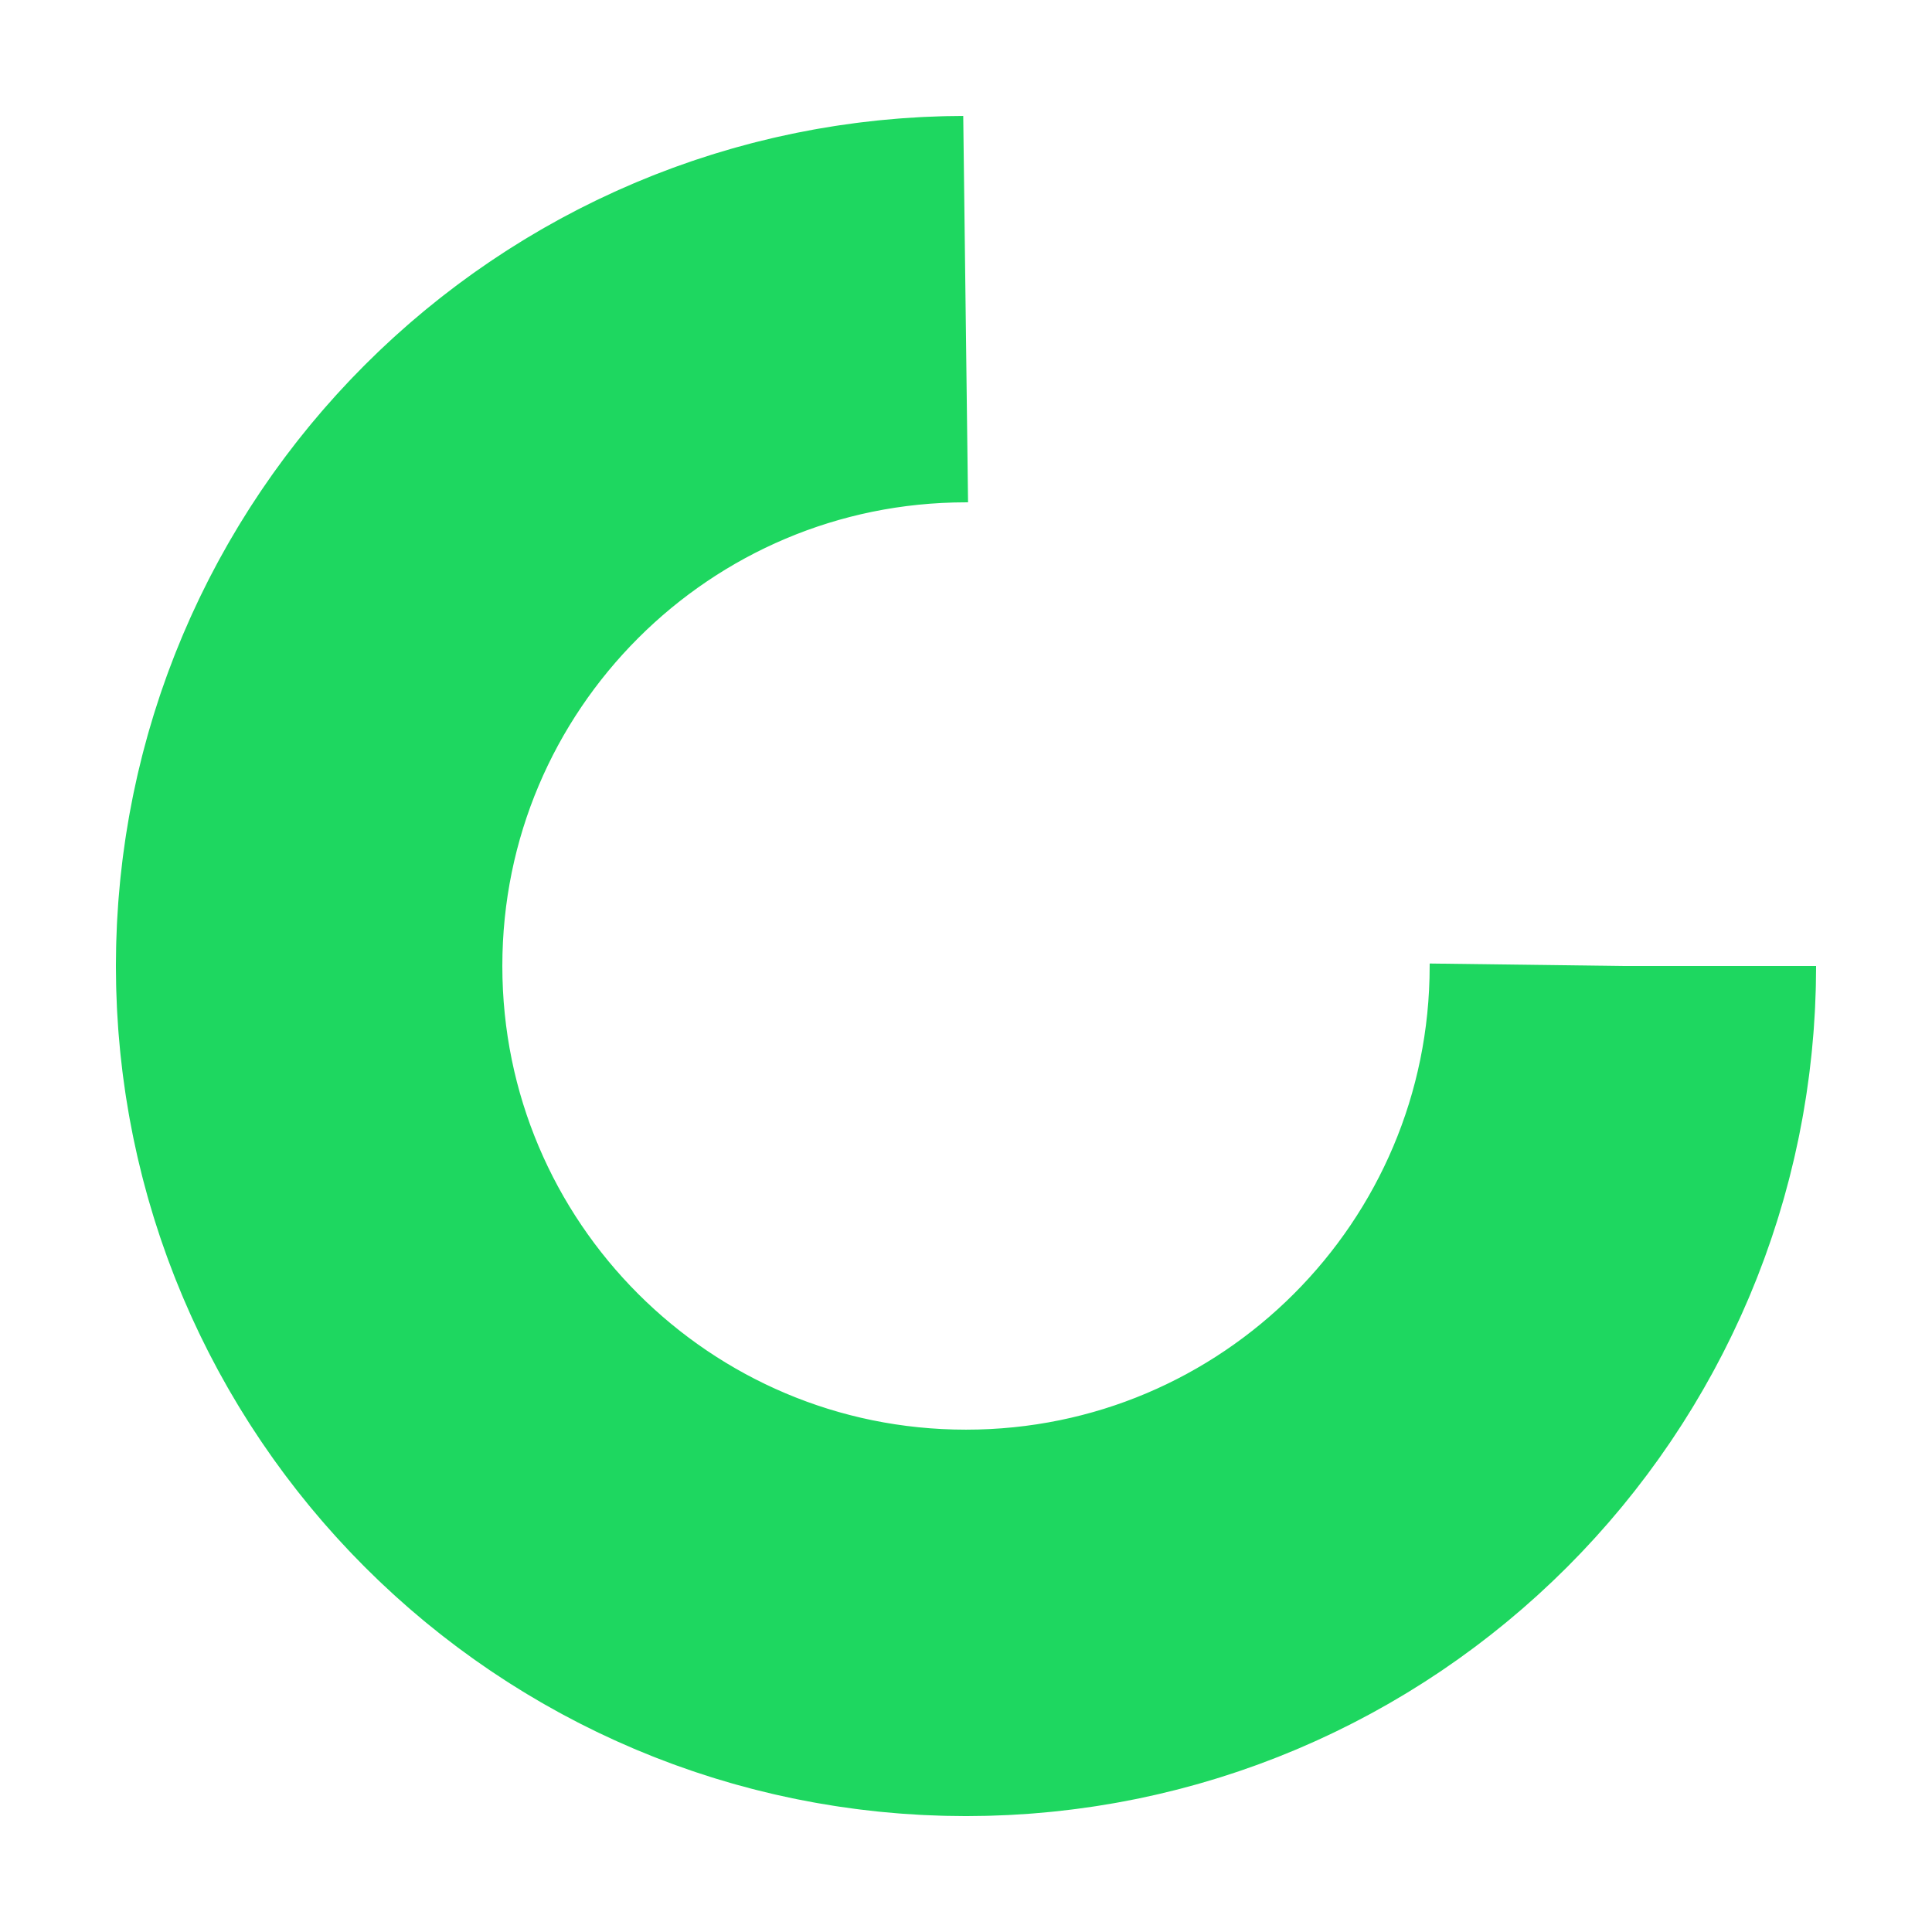
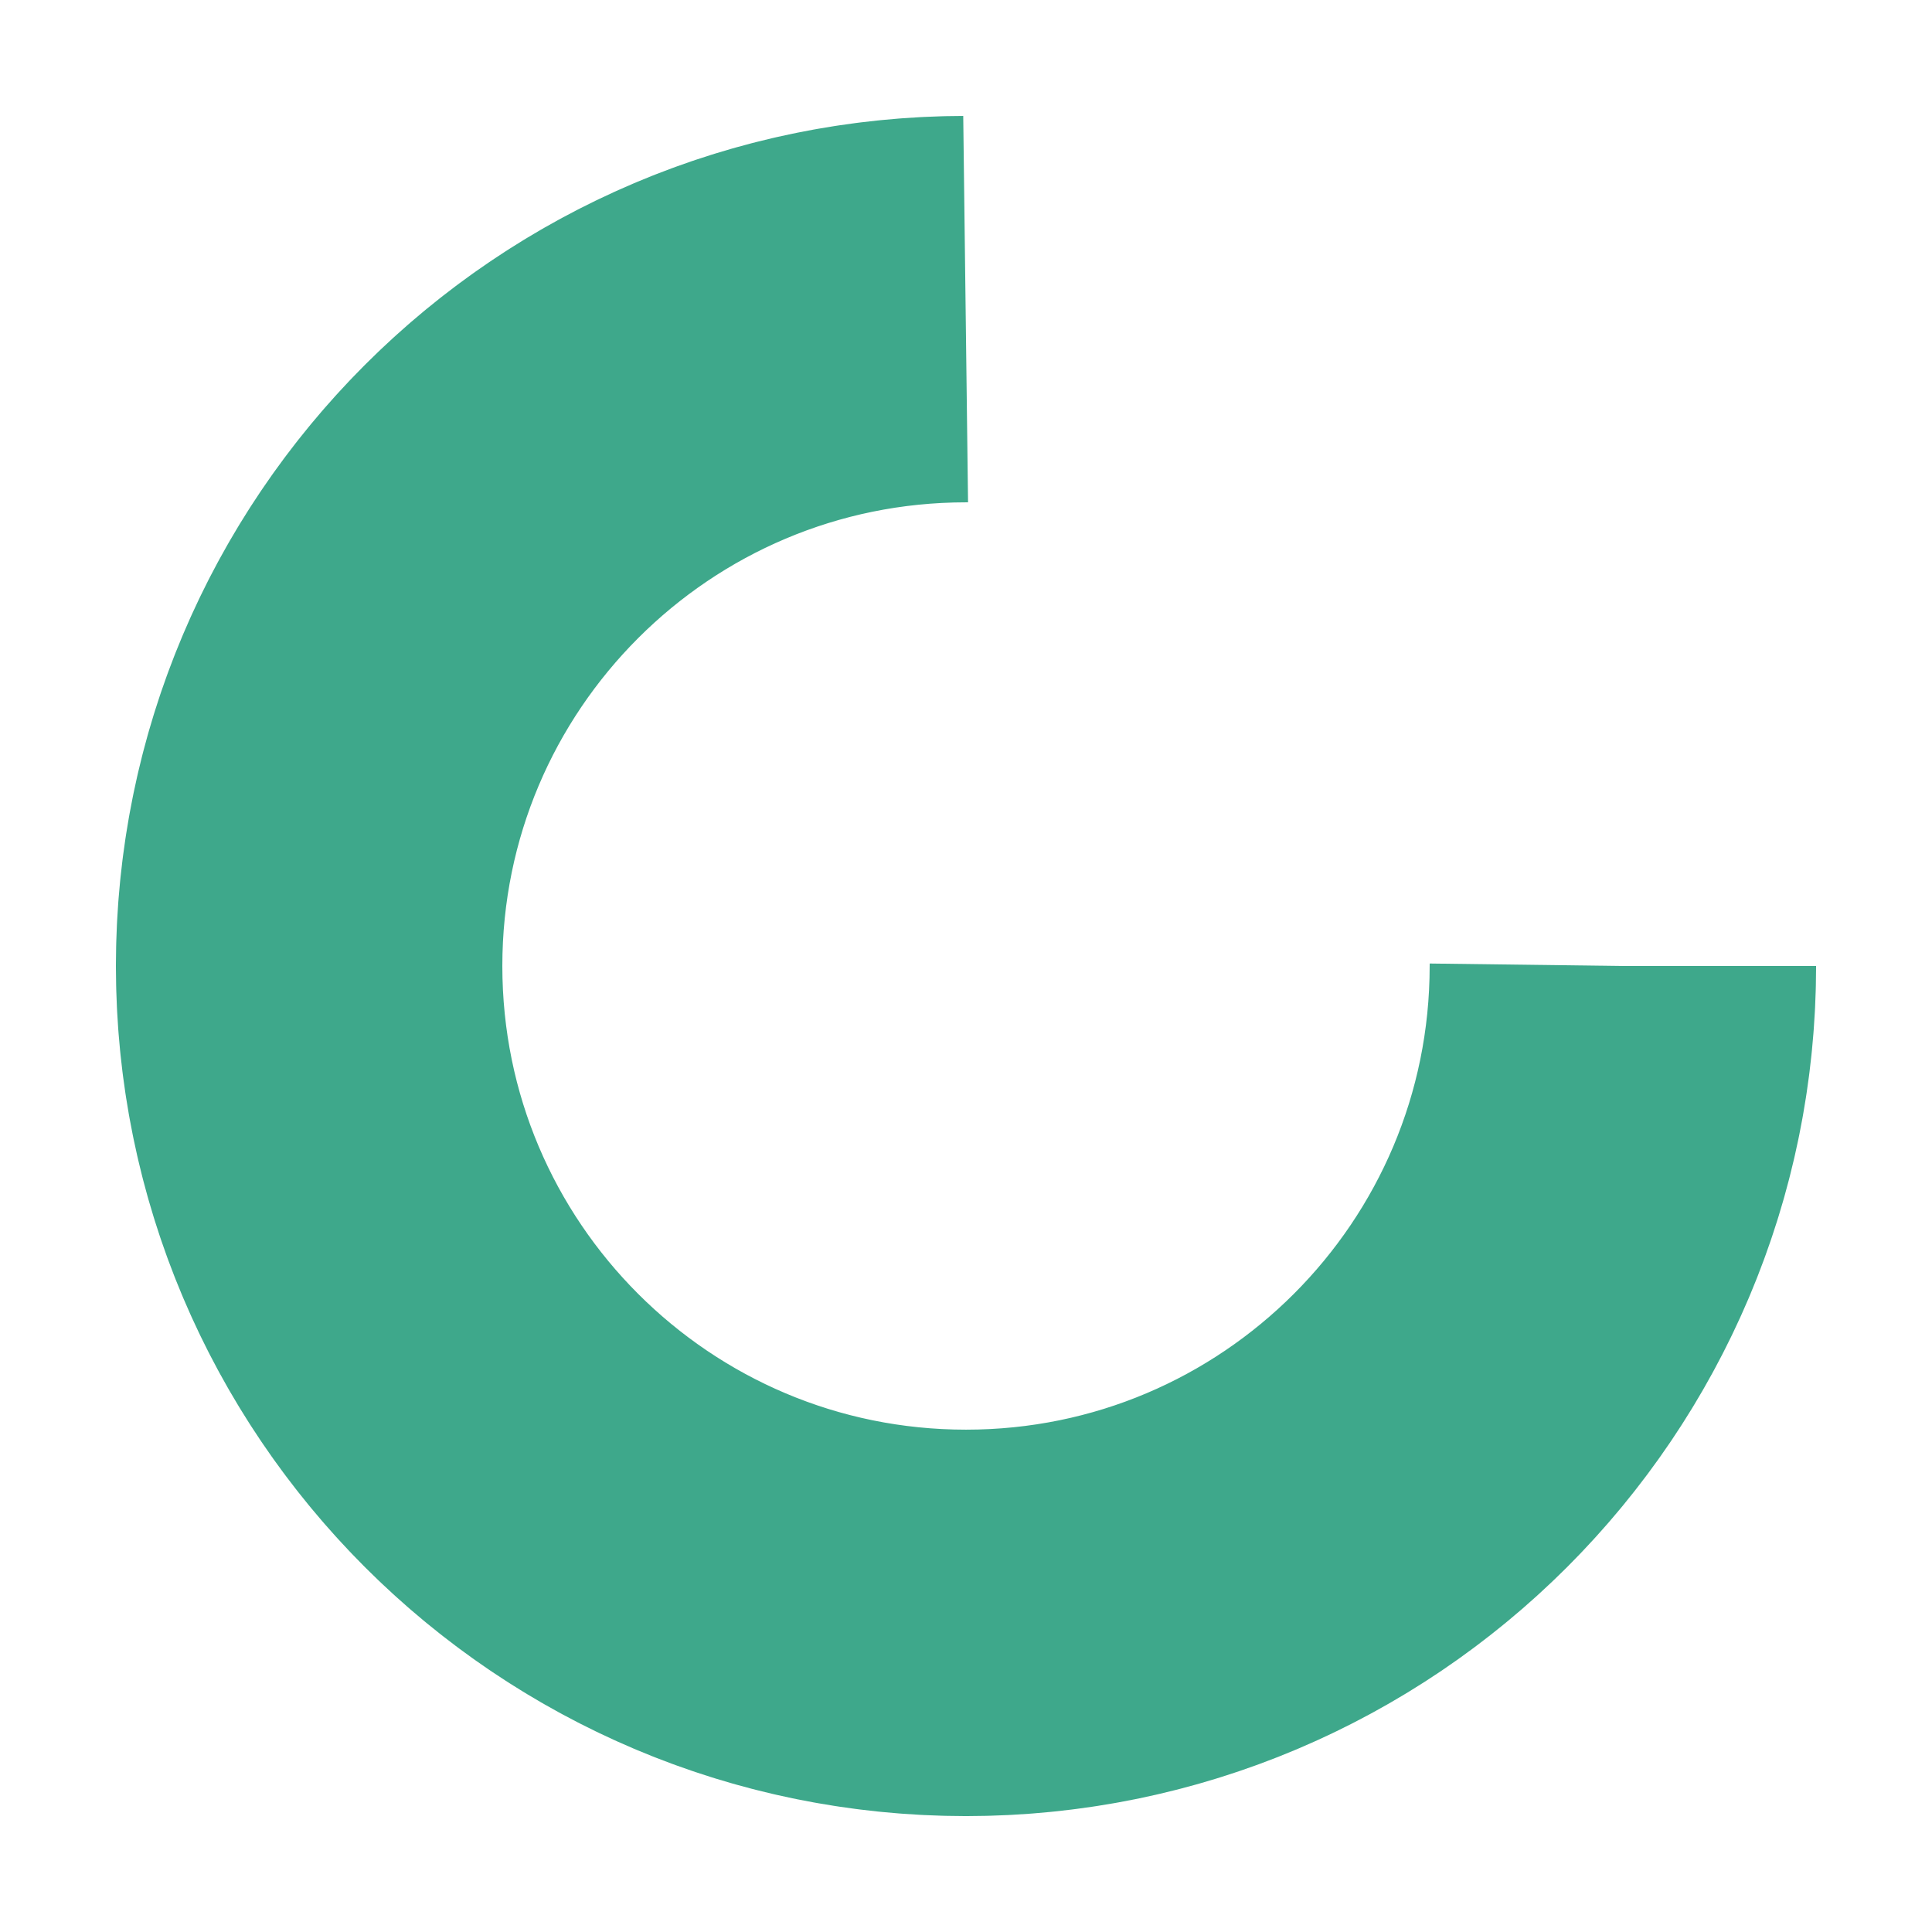
<svg xmlns="http://www.w3.org/2000/svg" style="margin: auto; background: transparent; display: block; shape-rendering: auto;" width="197px" height="197px" viewBox="0 0 100 100" preserveAspectRatio="xMidYMid">
-   <circle cx="50" cy="50" fill="none" stroke="#1ed760" stroke-width="20" r="34" stroke-dasharray="160.221 55.407">
+   <circle cx="50" cy="50" fill="none" stroke="#3EA88B" stroke-width="20" r="34" stroke-dasharray="160.221 55.407">
    <animateTransform attributeName="transform" type="rotate" repeatCount="indefinite" dur="0.556s" values="0 50 50;360 50 50" keyTimes="0;1" />
  </circle>
</svg>
